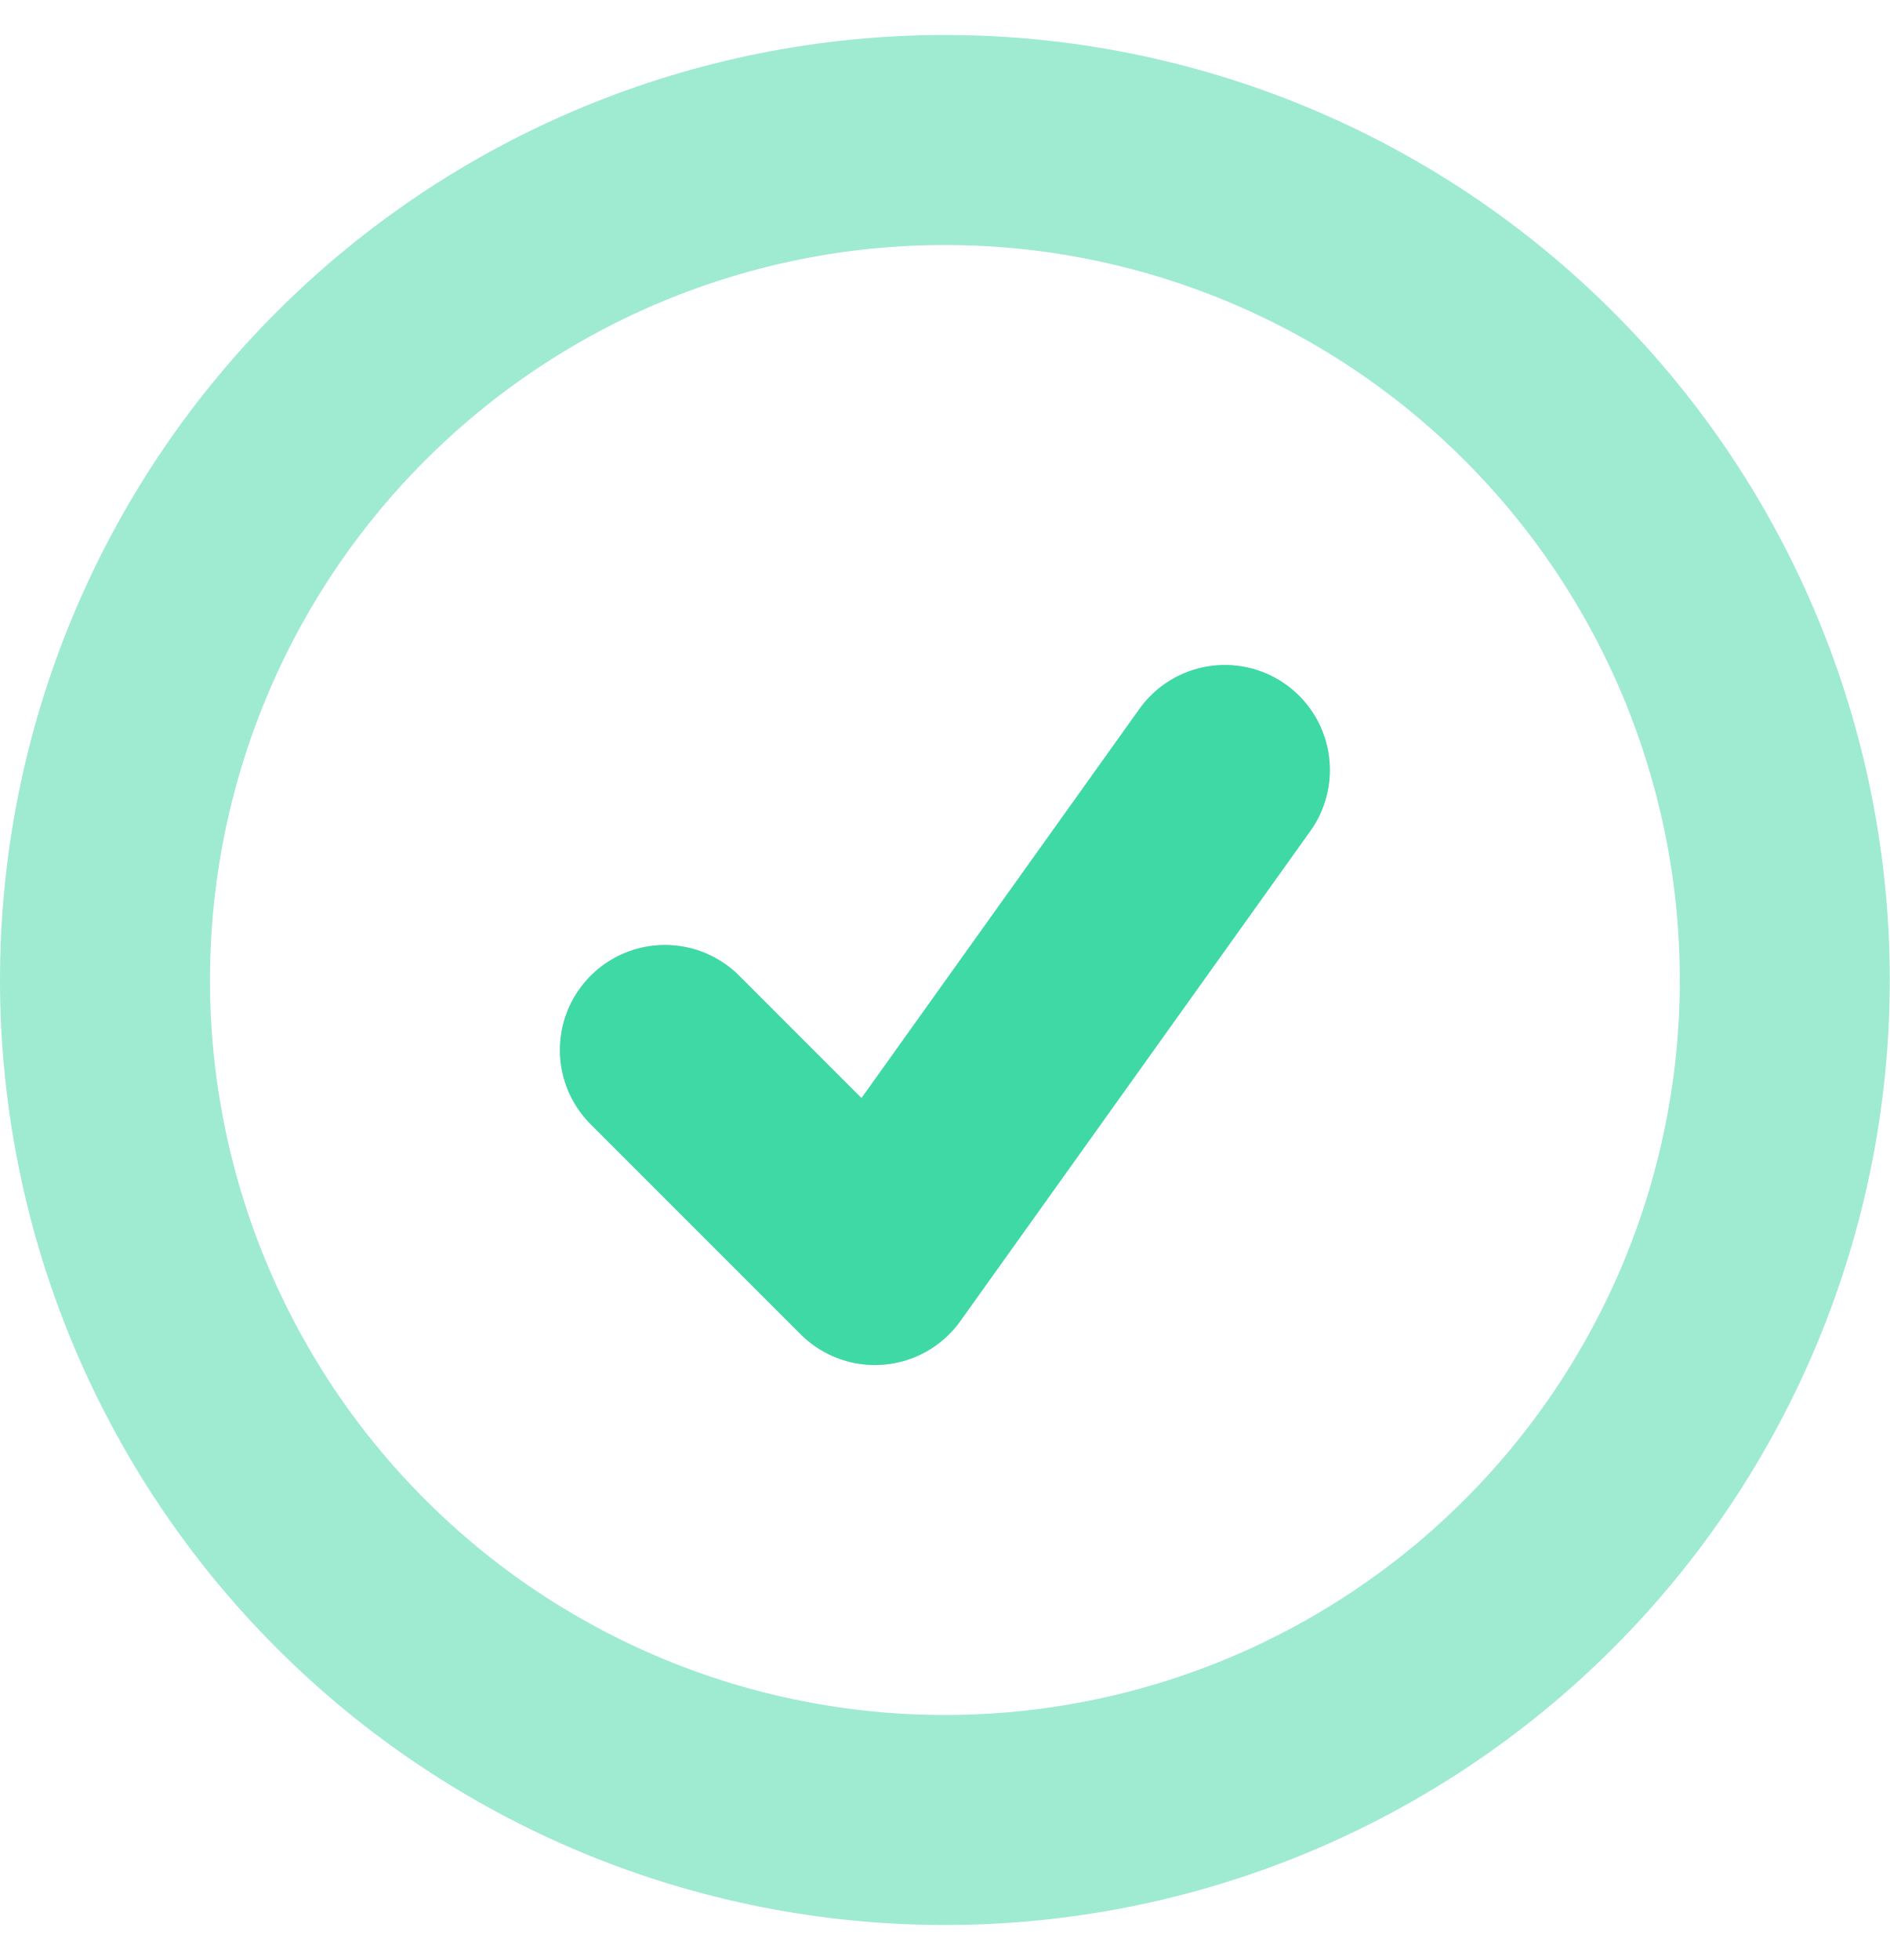
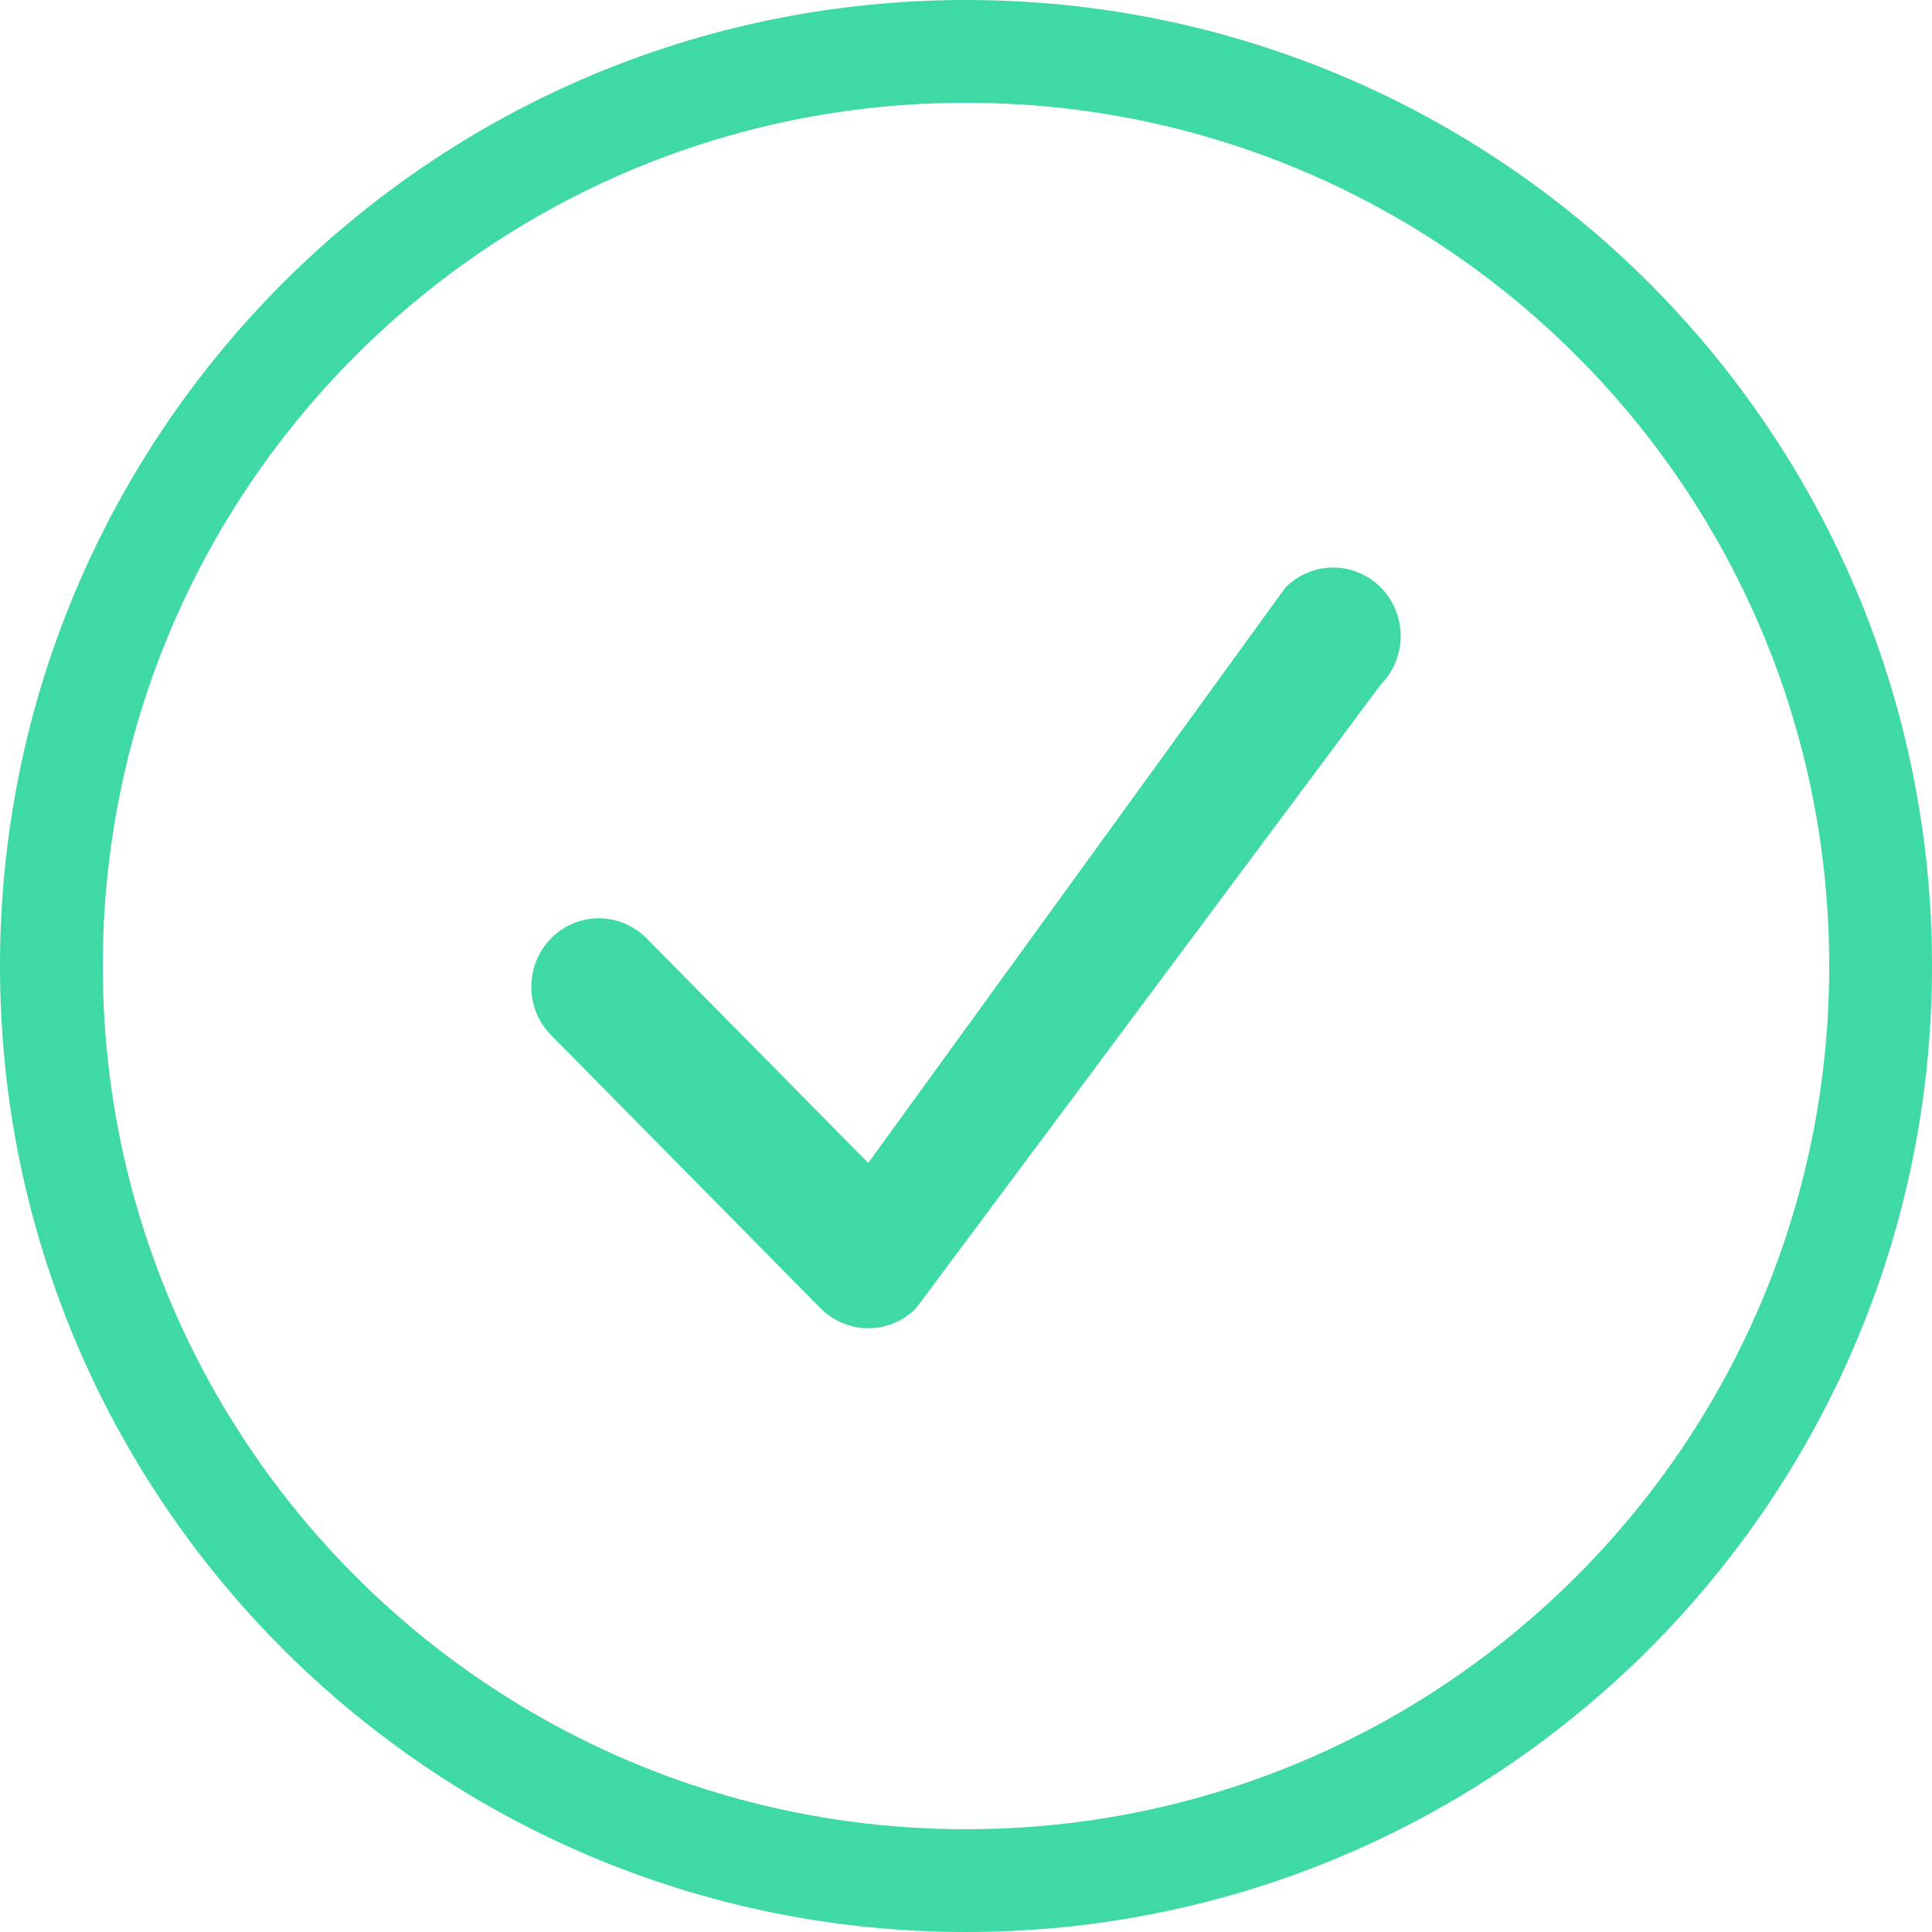
- <svg xmlns="http://www.w3.org/2000/svg" width="27" height="28" viewBox="0 0 27 28" fill="none">
-   <g id="Frame">
-     <path id="Vector" d="M9.5 15L12.5 18L17.5 11M25.5 14C25.5 15.576 25.19 17.136 24.587 18.592C23.983 20.048 23.1 21.371 21.985 22.485C20.871 23.6 19.548 24.483 18.092 25.087C16.636 25.69 15.076 26 13.5 26C11.924 26 10.364 25.69 8.908 25.087C7.452 24.483 6.129 23.6 5.015 22.485C3.9 21.371 3.017 20.048 2.413 18.592C1.81 17.136 1.5 15.576 1.5 14C1.5 10.817 2.764 7.765 5.015 5.515C7.265 3.264 10.317 2 13.5 2C16.683 2 19.735 3.264 21.985 5.515C24.236 7.765 25.5 10.817 25.5 14Z" stroke="#3ED9A4" stroke-opacity="0.5" stroke-width="3" stroke-linecap="round" stroke-linejoin="round" />
-     <path id="Vector_2" d="M9.5 15L12.5 18L17.5 11" stroke="#3ED9A4" stroke-width="3" stroke-linecap="round" stroke-linejoin="round" />
-   </g>
+ <svg xmlns="http://www.w3.org/2000/svg" width="20" height="20" viewBox="0 0 20 20" fill="none">
+   <rect x="0.532" y="0.532" width="18.936" height="18.936" rx="9.468" stroke="#3ED9A4" stroke-width="1.064" />
+   <path fill-rule="evenodd" clip-rule="evenodd" d="M14.295 6.083C14.426 6.215 14.5 6.396 14.5 6.584C14.5 6.772 14.426 6.952 14.295 7.085L9.483 13.543C9.352 13.675 9.174 13.75 8.988 13.75C8.803 13.75 8.625 13.675 8.494 13.543L5.696 10.707C5.569 10.574 5.498 10.395 5.5 10.209C5.502 10.023 5.575 9.845 5.705 9.714C5.835 9.582 6.01 9.508 6.193 9.506C6.377 9.505 6.553 9.576 6.685 9.705L8.988 12.039L13.306 6.083C13.438 5.95 13.615 5.875 13.801 5.875C13.986 5.875 14.164 5.95 14.295 6.083Z" fill="#3ED9A4" />
</svg>
